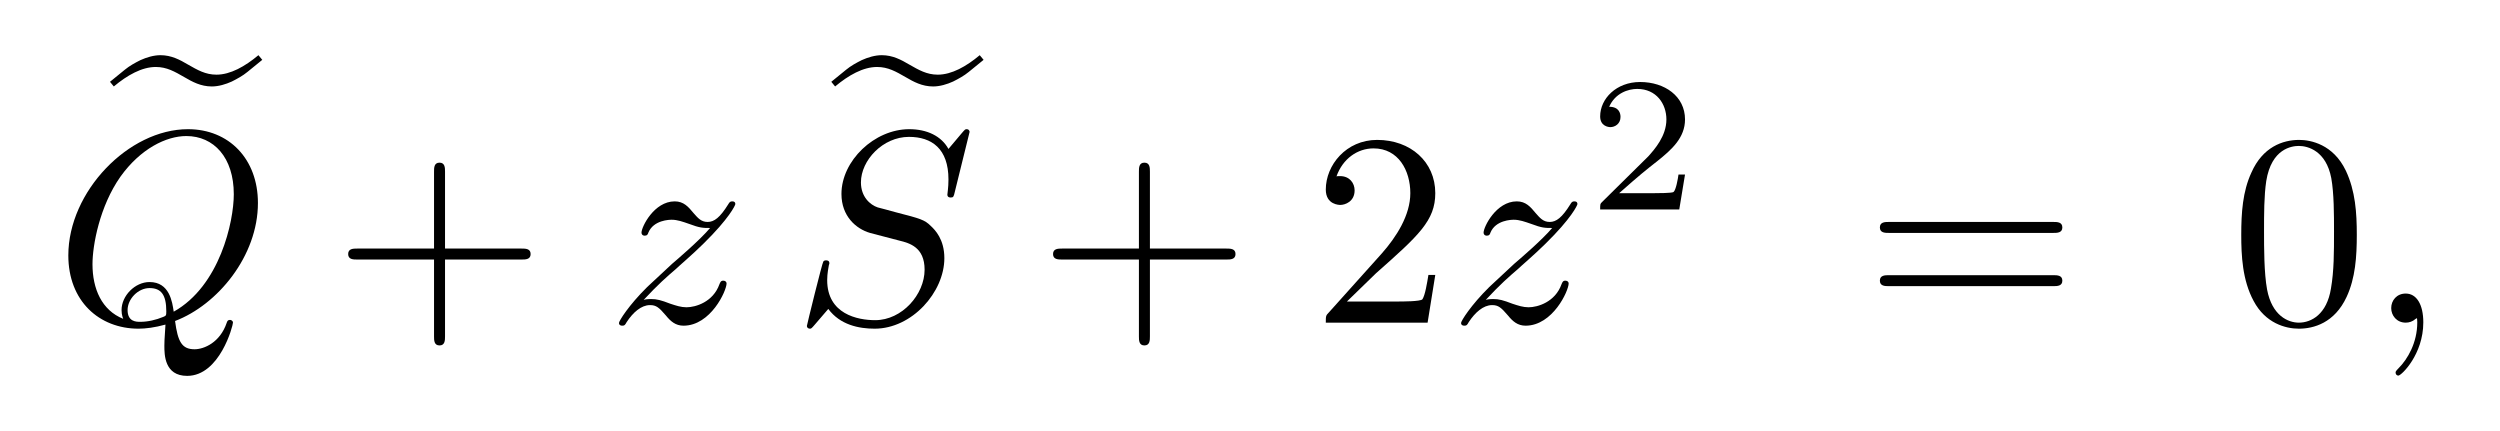
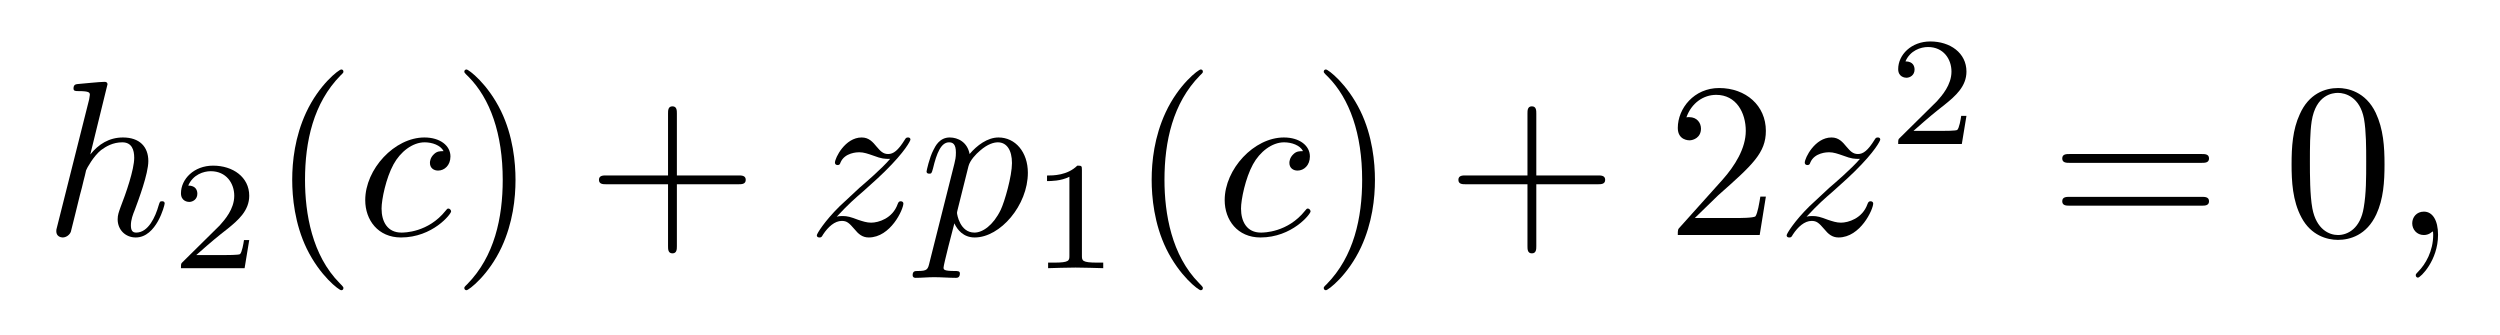
- <svg xmlns="http://www.w3.org/2000/svg" xmlns:xlink="http://www.w3.org/1999/xlink" version="1.1" width="90.718pt" height="15.636pt" viewBox="0 0 90.718 15.636">
+ <svg xmlns="http://www.w3.org/2000/svg" xmlns:xlink="http://www.w3.org/1999/xlink" version="1.1" width="112.775pt" height="15.083pt" viewBox="0 0 112.775 15.083">
  <defs>
-     <path id="g2-1" d="M4.074-2.291H6.852C6.992-2.291 7.181-2.291 7.181-2.49S6.992-2.689 6.852-2.689H4.074V-5.478C4.074-5.617 4.074-5.807 3.874-5.807S3.675-5.617 3.675-5.478V-2.689H.886C.747-2.689 .558-2.689 .558-2.49S.747-2.291 .886-2.291H3.675V.498C3.675 .637 3.675 .827 3.874 .827S4.074 .637 4.074 .498V-2.291Z" />
-     <path id="g2-2" d="M4.582-3.187C4.582-3.984 4.532-4.781 4.183-5.518C3.725-6.474 2.908-6.633 2.49-6.633C1.892-6.633 1.165-6.374 .757-5.448C.438-4.761 .388-3.984 .388-3.187C.388-2.44 .428-1.544 .837-.787C1.265 .02 1.992 .219 2.48 .219C3.018 .219 3.775 .01 4.213-.936C4.532-1.623 4.582-2.4 4.582-3.187ZM2.48 0C2.092 0 1.504-.249 1.325-1.205C1.215-1.803 1.215-2.719 1.215-3.307C1.215-3.944 1.215-4.602 1.295-5.139C1.484-6.325 2.231-6.414 2.48-6.414C2.809-6.414 3.466-6.235 3.655-5.249C3.755-4.691 3.755-3.934 3.755-3.307C3.755-2.56 3.755-1.882 3.645-1.245C3.496-.299 2.928 0 2.48 0Z" />
-     <path id="g2-3" d="M1.265-.767L2.321-1.793C3.874-3.167 4.472-3.705 4.472-4.701C4.472-5.837 3.576-6.633 2.361-6.633C1.235-6.633 .498-5.717 .498-4.831C.498-4.273 .996-4.273 1.026-4.273C1.195-4.273 1.544-4.392 1.544-4.801C1.544-5.06 1.365-5.319 1.016-5.319C.936-5.319 .916-5.319 .886-5.309C1.116-5.956 1.653-6.325 2.231-6.325C3.137-6.325 3.566-5.518 3.566-4.701C3.566-3.904 3.068-3.117 2.52-2.5L.608-.369C.498-.259 .498-.239 .498 0H4.193L4.472-1.733H4.223C4.173-1.434 4.104-.996 4.004-.847C3.934-.767 3.277-.767 3.058-.767H1.265Z" />
-     <path id="g2-4" d="M6.843-3.257C6.992-3.257 7.181-3.257 7.181-3.456S6.992-3.655 6.852-3.655H.886C.747-3.655 .558-3.655 .558-3.456S.747-3.257 .896-3.257H6.843ZM6.852-1.325C6.992-1.325 7.181-1.325 7.181-1.524S6.992-1.723 6.843-1.723H.896C.747-1.723 .558-1.723 .558-1.524S.747-1.325 .886-1.325H6.852Z" />
-     <path id="g1-1" d="M2.022-.01C2.022-.667 1.773-1.056 1.384-1.056C1.056-1.056 .857-.807 .857-.528C.857-.259 1.056 0 1.384 0C1.504 0 1.633-.04 1.733-.129C1.763-.149 1.773-.159 1.783-.159S1.803-.149 1.803-.01C1.803 .727 1.454 1.325 1.125 1.653C1.016 1.763 1.016 1.783 1.016 1.813C1.016 1.882 1.066 1.922 1.116 1.922C1.225 1.922 2.022 1.155 2.022-.01Z" />
-     <path id="g1-2" d="M4.362-.06C5.906-.647 7.37-2.42 7.37-4.343C7.37-5.946 6.315-7.022 4.831-7.022C2.679-7.022 .488-4.761 .488-2.44C.488-.787 1.604 .219 3.038 .219C3.287 .219 3.625 .179 4.014 .07C3.974 .687 3.974 .707 3.974 .837C3.974 1.155 3.974 1.932 4.801 1.932C5.986 1.932 6.464 .11 6.464 0C6.464-.07 6.394-.1 6.354-.1C6.275-.1 6.255-.05 6.235 .01C5.996 .717 5.418 .966 5.07 .966C4.611 .966 4.462 .697 4.362-.06ZM2.48-.139C1.703-.448 1.365-1.225 1.365-2.121C1.365-2.809 1.623-4.223 2.38-5.299C3.108-6.315 4.044-6.773 4.771-6.773C5.767-6.773 6.494-5.996 6.494-4.661C6.494-3.665 5.986-1.335 4.313-.398C4.263-.747 4.163-1.474 3.436-1.474C2.908-1.474 2.42-.976 2.42-.458C2.42-.259 2.48-.149 2.48-.139ZM3.098-.03C2.958-.03 2.639-.03 2.639-.458C2.639-.857 3.018-1.255 3.436-1.255S4.044-1.016 4.044-.408C4.044-.259 4.034-.249 3.934-.209C3.675-.1 3.376-.03 3.098-.03Z" />
-     <path id="g1-3" d="M6.424-6.922C6.424-6.952 6.404-7.022 6.315-7.022C6.265-7.022 6.255-7.012 6.135-6.872L5.657-6.305C5.398-6.773 4.88-7.022 4.233-7.022C2.968-7.022 1.773-5.876 1.773-4.671C1.773-3.864 2.301-3.406 2.809-3.257L3.874-2.978C4.243-2.888 4.791-2.739 4.791-1.922C4.791-1.026 3.974-.09 2.998-.09C2.361-.09 1.255-.309 1.255-1.544C1.255-1.783 1.305-2.022 1.315-2.082C1.325-2.121 1.335-2.131 1.335-2.151C1.335-2.251 1.265-2.261 1.215-2.261S1.145-2.251 1.116-2.221C1.076-2.181 .518 .09 .518 .12C.518 .179 .568 .219 .627 .219C.677 .219 .687 .209 .807 .07L1.295-.498C1.723 .08 2.4 .219 2.978 .219C4.333 .219 5.508-1.106 5.508-2.341C5.508-3.028 5.169-3.366 5.02-3.506C4.791-3.735 4.641-3.775 3.755-4.004C3.536-4.064 3.177-4.163 3.088-4.183C2.819-4.273 2.48-4.562 2.48-5.09C2.48-5.896 3.277-6.743 4.223-6.743C5.05-6.743 5.657-6.315 5.657-5.199C5.657-4.88 5.617-4.701 5.617-4.641C5.617-4.631 5.617-4.542 5.737-4.542C5.837-4.542 5.847-4.572 5.886-4.741L6.424-6.922Z" />
-     <path id="g1-4" d="M1.325-.827C1.863-1.404 2.151-1.653 2.51-1.962C2.51-1.972 3.127-2.5 3.486-2.859C4.432-3.785 4.651-4.263 4.651-4.303C4.651-4.402 4.562-4.402 4.542-4.402C4.472-4.402 4.442-4.382 4.392-4.293C4.094-3.815 3.884-3.655 3.645-3.655S3.287-3.805 3.137-3.974C2.948-4.203 2.779-4.402 2.45-4.402C1.703-4.402 1.245-3.476 1.245-3.267C1.245-3.217 1.275-3.157 1.365-3.157S1.474-3.207 1.494-3.267C1.683-3.725 2.261-3.735 2.341-3.735C2.55-3.735 2.739-3.665 2.968-3.586C3.366-3.436 3.476-3.436 3.735-3.436C3.376-3.008 2.54-2.291 2.351-2.131L1.454-1.295C.777-.627 .428-.06 .428 .01C.428 .11 .528 .11 .548 .11C.627 .11 .647 .09 .707-.02C.936-.369 1.235-.637 1.554-.637C1.783-.637 1.882-.548 2.131-.259C2.301-.05 2.48 .11 2.769 .11C3.755 .11 4.333-1.155 4.333-1.424C4.333-1.474 4.293-1.524 4.213-1.524C4.123-1.524 4.104-1.464 4.074-1.394C3.845-.747 3.207-.558 2.878-.558C2.679-.558 2.5-.618 2.291-.687C1.952-.817 1.803-.857 1.594-.857C1.574-.857 1.414-.857 1.325-.827Z" />
-     <path id="g3-1" d="M3.52-1.269H3.283C3.262-1.115 3.192-.704 3.102-.634C3.046-.592 2.509-.592 2.412-.592H1.129C1.861-1.241 2.105-1.436 2.523-1.763C3.039-2.175 3.52-2.607 3.52-3.269C3.52-4.112 2.781-4.628 1.889-4.628C1.025-4.628 .439-4.022 .439-3.38C.439-3.025 .739-2.99 .809-2.99C.976-2.99 1.178-3.109 1.178-3.36C1.178-3.485 1.129-3.729 .767-3.729C.983-4.224 1.457-4.377 1.784-4.377C2.481-4.377 2.844-3.833 2.844-3.269C2.844-2.663 2.412-2.182 2.189-1.931L.509-.272C.439-.209 .439-.195 .439 0H3.311L3.52-1.269Z" />
-     <path id="g0-1" d="M5.388-7.191C4.9-6.783 4.372-6.484 3.864-6.484C3.466-6.484 3.177-6.653 2.829-6.852C2.54-7.022 2.231-7.191 1.833-7.191C1.584-7.191 1.325-7.111 1.106-7.012C.906-6.912 .707-6.803 .538-6.663L0-6.225L.139-6.056C.627-6.464 1.155-6.763 1.663-6.763C2.062-6.763 2.351-6.594 2.699-6.394C2.988-6.225 3.297-6.056 3.695-6.056C3.944-6.056 4.203-6.135 4.422-6.235C4.621-6.335 4.821-6.444 4.99-6.584L5.528-7.022L5.388-7.191Z" />
+     <path id="g2-1" d="M3.297 2.39C3.297 2.361 3.297 2.341 3.127 2.171C1.882 .916 1.564-.966 1.564-2.49C1.564-4.223 1.942-5.956 3.167-7.201C3.297-7.321 3.297-7.341 3.297-7.37C3.297-7.44 3.257-7.47 3.197-7.47C3.098-7.47 2.201-6.793 1.614-5.528C1.106-4.432 .986-3.327 .986-2.49C.986-1.713 1.096-.508 1.643 .618C2.241 1.843 3.098 2.49 3.197 2.49C3.257 2.49 3.297 2.46 3.297 2.39Z" />
+     <path id="g2-2" d="M2.878-2.49C2.878-3.267 2.769-4.472 2.221-5.598C1.623-6.823 .767-7.47 .667-7.47C.608-7.47 .568-7.43 .568-7.37C.568-7.341 .568-7.321 .757-7.141C1.733-6.155 2.301-4.572 2.301-2.49C2.301-.787 1.932 .966 .697 2.221C.568 2.341 .568 2.361 .568 2.39C.568 2.45 .608 2.49 .667 2.49C.767 2.49 1.663 1.813 2.251 .548C2.759-.548 2.878-1.653 2.878-2.49Z" />
+     <path id="g2-3" d="M4.074-2.291H6.852C6.992-2.291 7.181-2.291 7.181-2.49S6.992-2.689 6.852-2.689H4.074V-5.478C4.074-5.617 4.074-5.807 3.874-5.807S3.675-5.617 3.675-5.478V-2.689H.886C.747-2.689 .558-2.689 .558-2.49S.747-2.291 .886-2.291H3.675V.498C3.675 .637 3.675 .827 3.874 .827S4.074 .637 4.074 .498V-2.291Z" />
+     <path id="g2-4" d="M4.582-3.187C4.582-3.984 4.532-4.781 4.183-5.518C3.725-6.474 2.908-6.633 2.49-6.633C1.892-6.633 1.165-6.374 .757-5.448C.438-4.761 .388-3.984 .388-3.187C.388-2.44 .428-1.544 .837-.787C1.265 .02 1.992 .219 2.48 .219C3.018 .219 3.775 .01 4.213-.936C4.532-1.623 4.582-2.4 4.582-3.187ZM2.48 0C2.092 0 1.504-.249 1.325-1.205C1.215-1.803 1.215-2.719 1.215-3.307C1.215-3.944 1.215-4.602 1.295-5.139C1.484-6.325 2.231-6.414 2.48-6.414C2.809-6.414 3.466-6.235 3.655-5.249C3.755-4.691 3.755-3.934 3.755-3.307C3.755-2.56 3.755-1.882 3.645-1.245C3.496-.299 2.928 0 2.48 0Z" />
+     <path id="g2-5" d="M1.265-.767L2.321-1.793C3.874-3.167 4.472-3.705 4.472-4.701C4.472-5.837 3.576-6.633 2.361-6.633C1.235-6.633 .498-5.717 .498-4.831C.498-4.273 .996-4.273 1.026-4.273C1.195-4.273 1.544-4.392 1.544-4.801C1.544-5.06 1.365-5.319 1.016-5.319C.936-5.319 .916-5.319 .886-5.309C1.116-5.956 1.653-6.325 2.231-6.325C3.137-6.325 3.566-5.518 3.566-4.701C3.566-3.904 3.068-3.117 2.52-2.5L.608-.369C.498-.259 .498-.239 .498 0H4.193L4.472-1.733H4.223C4.173-1.434 4.104-.996 4.004-.847C3.934-.767 3.277-.767 3.058-.767H1.265Z" />
+     <path id="g2-6" d="M6.843-3.257C6.992-3.257 7.181-3.257 7.181-3.456S6.992-3.655 6.852-3.655H.886C.747-3.655 .558-3.655 .558-3.456S.747-3.257 .896-3.257H6.843ZM6.852-1.325C6.992-1.325 7.181-1.325 7.181-1.524S6.992-1.723 6.843-1.723H.896C.747-1.723 .558-1.723 .558-1.524S.747-1.325 .886-1.325H6.852Z" />
+     <path id="g1-1" d="M2.335-4.433C2.335-4.621 2.321-4.628 2.126-4.628C1.68-4.189 1.046-4.182 .76-4.182V-3.931C.927-3.931 1.387-3.931 1.77-4.126V-.572C1.77-.342 1.77-.251 1.073-.251H.809V0C.934-.007 1.791-.028 2.049-.028C2.265-.028 3.143-.007 3.297 0V-.251H3.032C2.335-.251 2.335-.342 2.335-.572V-4.433Z" />
+     <path id="g1-2" d="M3.52-1.269H3.283C3.262-1.115 3.192-.704 3.102-.634C3.046-.592 2.509-.592 2.412-.592H1.129C1.861-1.241 2.105-1.436 2.523-1.763C3.039-2.175 3.52-2.607 3.52-3.269C3.52-4.112 2.781-4.628 1.889-4.628C1.025-4.628 .439-4.022 .439-3.38C.439-3.025 .739-2.99 .809-2.99C.976-2.99 1.178-3.109 1.178-3.36C1.178-3.485 1.129-3.729 .767-3.729C.983-4.224 1.457-4.377 1.784-4.377C2.481-4.377 2.844-3.833 2.844-3.269C2.844-2.663 2.412-2.182 2.189-1.931L.509-.272C.439-.209 .439-.195 .439 0H3.311L3.52-1.269Z" />
+     <path id="g0-1" d="M2.022-.01C2.022-.667 1.773-1.056 1.384-1.056C1.056-1.056 .857-.807 .857-.528C.857-.259 1.056 0 1.384 0C1.504 0 1.633-.04 1.733-.129C1.763-.149 1.773-.159 1.783-.159S1.803-.149 1.803-.01C1.803 .727 1.454 1.325 1.125 1.653C1.016 1.763 1.016 1.783 1.016 1.813C1.016 1.882 1.066 1.922 1.116 1.922C1.225 1.922 2.022 1.155 2.022-.01Z" />
+     <path id="g0-2" d="M3.944-3.785C3.785-3.785 3.645-3.785 3.506-3.645C3.347-3.496 3.327-3.327 3.327-3.257C3.327-3.018 3.506-2.908 3.695-2.908C3.984-2.908 4.253-3.147 4.253-3.546C4.253-4.034 3.785-4.402 3.078-4.402C1.733-4.402 .408-2.978 .408-1.574C.408-.677 .986 .11 2.022 .11C3.446 .11 4.283-.946 4.283-1.066C4.283-1.125 4.223-1.195 4.163-1.195C4.113-1.195 4.094-1.175 4.034-1.096C3.247-.11 2.161-.11 2.042-.11C1.414-.11 1.145-.598 1.145-1.195C1.145-1.604 1.345-2.57 1.683-3.187C1.992-3.755 2.54-4.183 3.088-4.183C3.426-4.183 3.805-4.054 3.944-3.785Z" />
+     <path id="g0-3" d="M2.859-6.803C2.859-6.813 2.859-6.912 2.729-6.912C2.5-6.912 1.773-6.833 1.514-6.813C1.434-6.803 1.325-6.793 1.325-6.613C1.325-6.494 1.414-6.494 1.564-6.494C2.042-6.494 2.062-6.424 2.062-6.325L2.032-6.125L.588-.388C.548-.249 .548-.229 .548-.169C.548 .06 .747 .11 .837 .11C.996 .11 1.155-.01 1.205-.149L1.394-.906L1.614-1.803C1.673-2.022 1.733-2.241 1.783-2.47C1.803-2.53 1.882-2.859 1.892-2.918C1.922-3.008 2.231-3.566 2.57-3.835C2.789-3.994 3.098-4.183 3.526-4.183S4.064-3.845 4.064-3.486C4.064-2.948 3.685-1.863 3.446-1.255C3.366-1.026 3.317-.906 3.317-.707C3.317-.239 3.665 .11 4.133 .11C5.07 .11 5.438-1.345 5.438-1.424C5.438-1.524 5.349-1.524 5.319-1.524C5.219-1.524 5.219-1.494 5.169-1.345C5.02-.817 4.701-.11 4.153-.11C3.984-.11 3.914-.209 3.914-.438C3.914-.687 4.004-.926 4.094-1.145C4.253-1.574 4.701-2.759 4.701-3.337C4.701-3.984 4.303-4.402 3.556-4.402C2.928-4.402 2.45-4.094 2.082-3.635L2.859-6.803Z" />
+     <path id="g0-4" d="M.448 1.215C.369 1.554 .349 1.623-.09 1.623C-.209 1.623-.319 1.623-.319 1.813C-.319 1.892-.269 1.932-.189 1.932C.08 1.932 .369 1.902 .647 1.902C.976 1.902 1.315 1.932 1.633 1.932C1.683 1.932 1.813 1.932 1.813 1.733C1.813 1.623 1.713 1.623 1.574 1.623C1.076 1.623 1.076 1.554 1.076 1.464C1.076 1.345 1.494-.279 1.564-.528C1.693-.239 1.972 .11 2.48 .11C3.635 .11 4.88-1.345 4.88-2.809C4.88-3.745 4.313-4.402 3.556-4.402C3.058-4.402 2.58-4.044 2.251-3.655C2.151-4.193 1.723-4.402 1.355-4.402C.896-4.402 .707-4.014 .618-3.835C.438-3.496 .309-2.898 .309-2.868C.309-2.769 .408-2.769 .428-2.769C.528-2.769 .538-2.779 .598-2.998C.767-3.705 .966-4.183 1.325-4.183C1.494-4.183 1.633-4.104 1.633-3.725C1.633-3.496 1.604-3.386 1.564-3.217L.448 1.215ZM2.201-3.108C2.271-3.376 2.54-3.655 2.719-3.805C3.068-4.113 3.357-4.183 3.526-4.183C3.924-4.183 4.163-3.835 4.163-3.247S3.835-1.514 3.655-1.135C3.317-.438 2.839-.11 2.47-.11C1.813-.11 1.683-.936 1.683-.996C1.683-1.016 1.683-1.036 1.713-1.155L2.201-3.108Z" />
+     <path id="g0-5" d="M1.325-.827C1.863-1.404 2.151-1.653 2.51-1.962C2.51-1.972 3.127-2.5 3.486-2.859C4.432-3.785 4.651-4.263 4.651-4.303C4.651-4.402 4.562-4.402 4.542-4.402C4.472-4.402 4.442-4.382 4.392-4.293C4.094-3.815 3.884-3.655 3.645-3.655S3.287-3.805 3.137-3.974C2.948-4.203 2.779-4.402 2.45-4.402C1.703-4.402 1.245-3.476 1.245-3.267C1.245-3.217 1.275-3.157 1.365-3.157S1.474-3.207 1.494-3.267C1.683-3.725 2.261-3.735 2.341-3.735C2.55-3.735 2.739-3.665 2.968-3.586C3.366-3.436 3.476-3.436 3.735-3.436C3.376-3.008 2.54-2.291 2.351-2.131L1.454-1.295C.777-.627 .428-.06 .428 .01C.428 .11 .528 .11 .548 .11C.627 .11 .647 .09 .707-.02C.936-.369 1.235-.637 1.554-.637C1.783-.637 1.882-.548 2.131-.259C2.301-.05 2.48 .11 2.769 .11C3.755 .11 4.333-1.155 4.333-1.424C4.333-1.474 4.293-1.524 4.213-1.524C4.123-1.524 4.104-1.464 4.074-1.394C3.845-.747 3.207-.558 2.878-.558C2.679-.558 2.5-.618 2.291-.687C1.952-.817 1.803-.857 1.594-.857C1.574-.857 1.414-.857 1.325-.827Z" />
  </defs>
  <g id="page1">
-     <g transform="matrix(.999739 0 0 .999739 0 15.636)">
-       <use x="3.992" y="-6.446" xlink:href="#g0-1" />
-       <use x="1.992" y="-3.929" xlink:href="#g1-2" />
-       <use x="12.079" y="-3.929" xlink:href="#g2-1" />
-       <use x="22.039" y="-3.929" xlink:href="#g1-4" />
-       <use x="30.173" y="-6.446" xlink:href="#g0-1" />
-       <use x="28.769" y="-3.929" xlink:href="#g1-3" />
-       <use x="37.664" y="-3.929" xlink:href="#g2-1" />
-       <use x="47.624" y="-3.929" xlink:href="#g2-3" />
-       <use x="52.604" y="-3.929" xlink:href="#g1-4" />
+     <g transform="matrix(.999739 0 0 .999739 0 15.083)">
+       <use x="1.992" y="-4.482" xlink:href="#g0-3" />
    </g>
-     <g transform="matrix(.999455 0 0 .999455 0 15.636)">
-       <use x="57.658" y="-8.039" xlink:href="#g3-1" />
+     <g transform="matrix(.999455 0 0 .999455 0 15.083)">
+       <use x="7.729" y="-2.987" xlink:href="#g1-2" />
    </g>
-     <g transform="matrix(.999739 0 0 .999739 0 15.636)">
-       <use x="67.675" y="-3.929" xlink:href="#g2-4" />
-       <use x="80.962" y="-3.929" xlink:href="#g2-2" />
-       <use x="85.936" y="-3.929" xlink:href="#g1-1" />
+     <g transform="matrix(.999739 0 0 .999739 0 15.083)">
+       <use x="12.199" y="-4.482" xlink:href="#g2-1" />
+       <use x="16.072" y="-4.482" xlink:href="#g0-2" />
+       <use x="20.383" y="-4.482" xlink:href="#g2-2" />
+       <use x="26.468" y="-4.482" xlink:href="#g2-3" />
+       <use x="36.429" y="-4.482" xlink:href="#g0-5" />
+       <use x="41.499" y="-4.482" xlink:href="#g0-4" />
+     </g>
+     <g transform="matrix(.999455 0 0 .999455 0 15.083)">
+       <use x="46.497" y="-2.987" xlink:href="#g1-1" />
+     </g>
+     <g transform="matrix(.999739 0 0 .999739 0 15.083)">
+       <use x="50.979" y="-4.482" xlink:href="#g2-1" />
+       <use x="54.852" y="-4.482" xlink:href="#g0-2" />
+       <use x="59.162" y="-4.482" xlink:href="#g2-2" />
+       <use x="65.247" y="-4.482" xlink:href="#g2-3" />
+       <use x="75.207" y="-4.482" xlink:href="#g2-5" />
+       <use x="80.189" y="-4.482" xlink:href="#g0-5" />
+     </g>
+     <g transform="matrix(.999455 0 0 .999455 0 15.083)">
+       <use x="85.235" y="-8.592" xlink:href="#g1-2" />
+     </g>
+     <g transform="matrix(.999739 0 0 .999739 0 15.083)">
+       <use x="92.494" y="-4.482" xlink:href="#g2-6" />
+       <use x="103.012" y="-4.482" xlink:href="#g2-4" />
+       <use x="107.987" y="-4.482" xlink:href="#g0-1" />
    </g>
  </g>
</svg>
